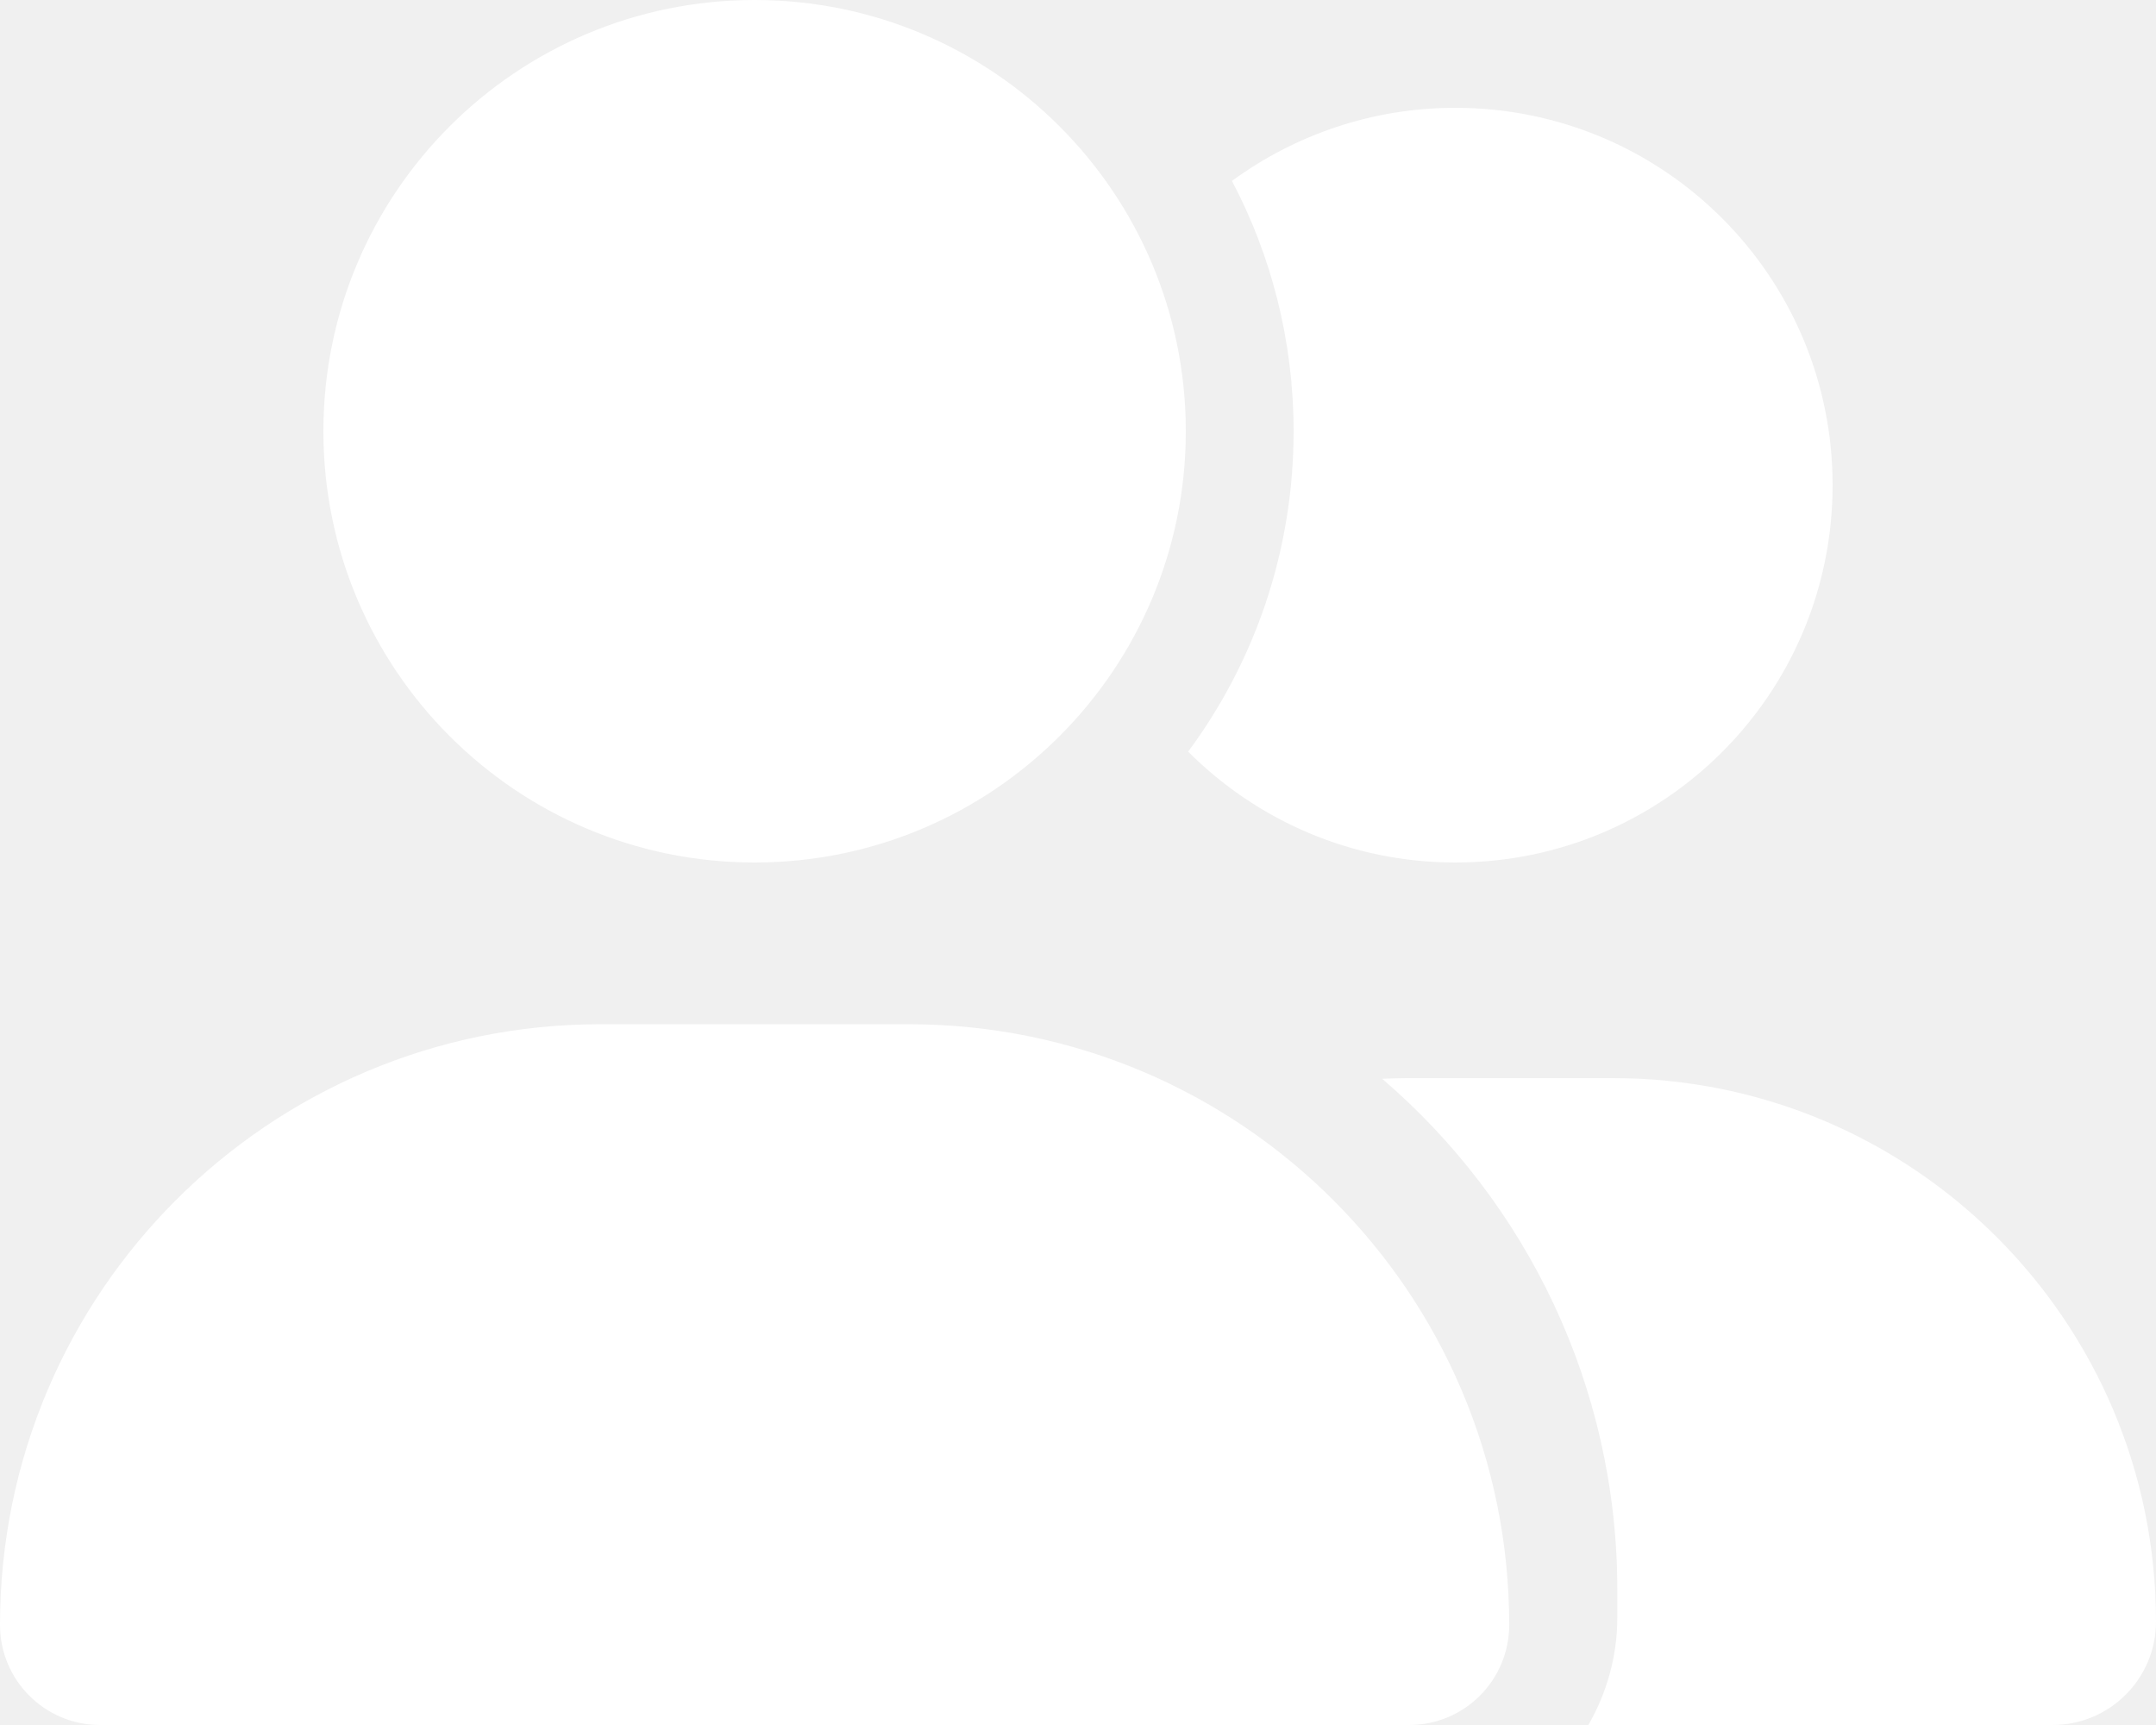
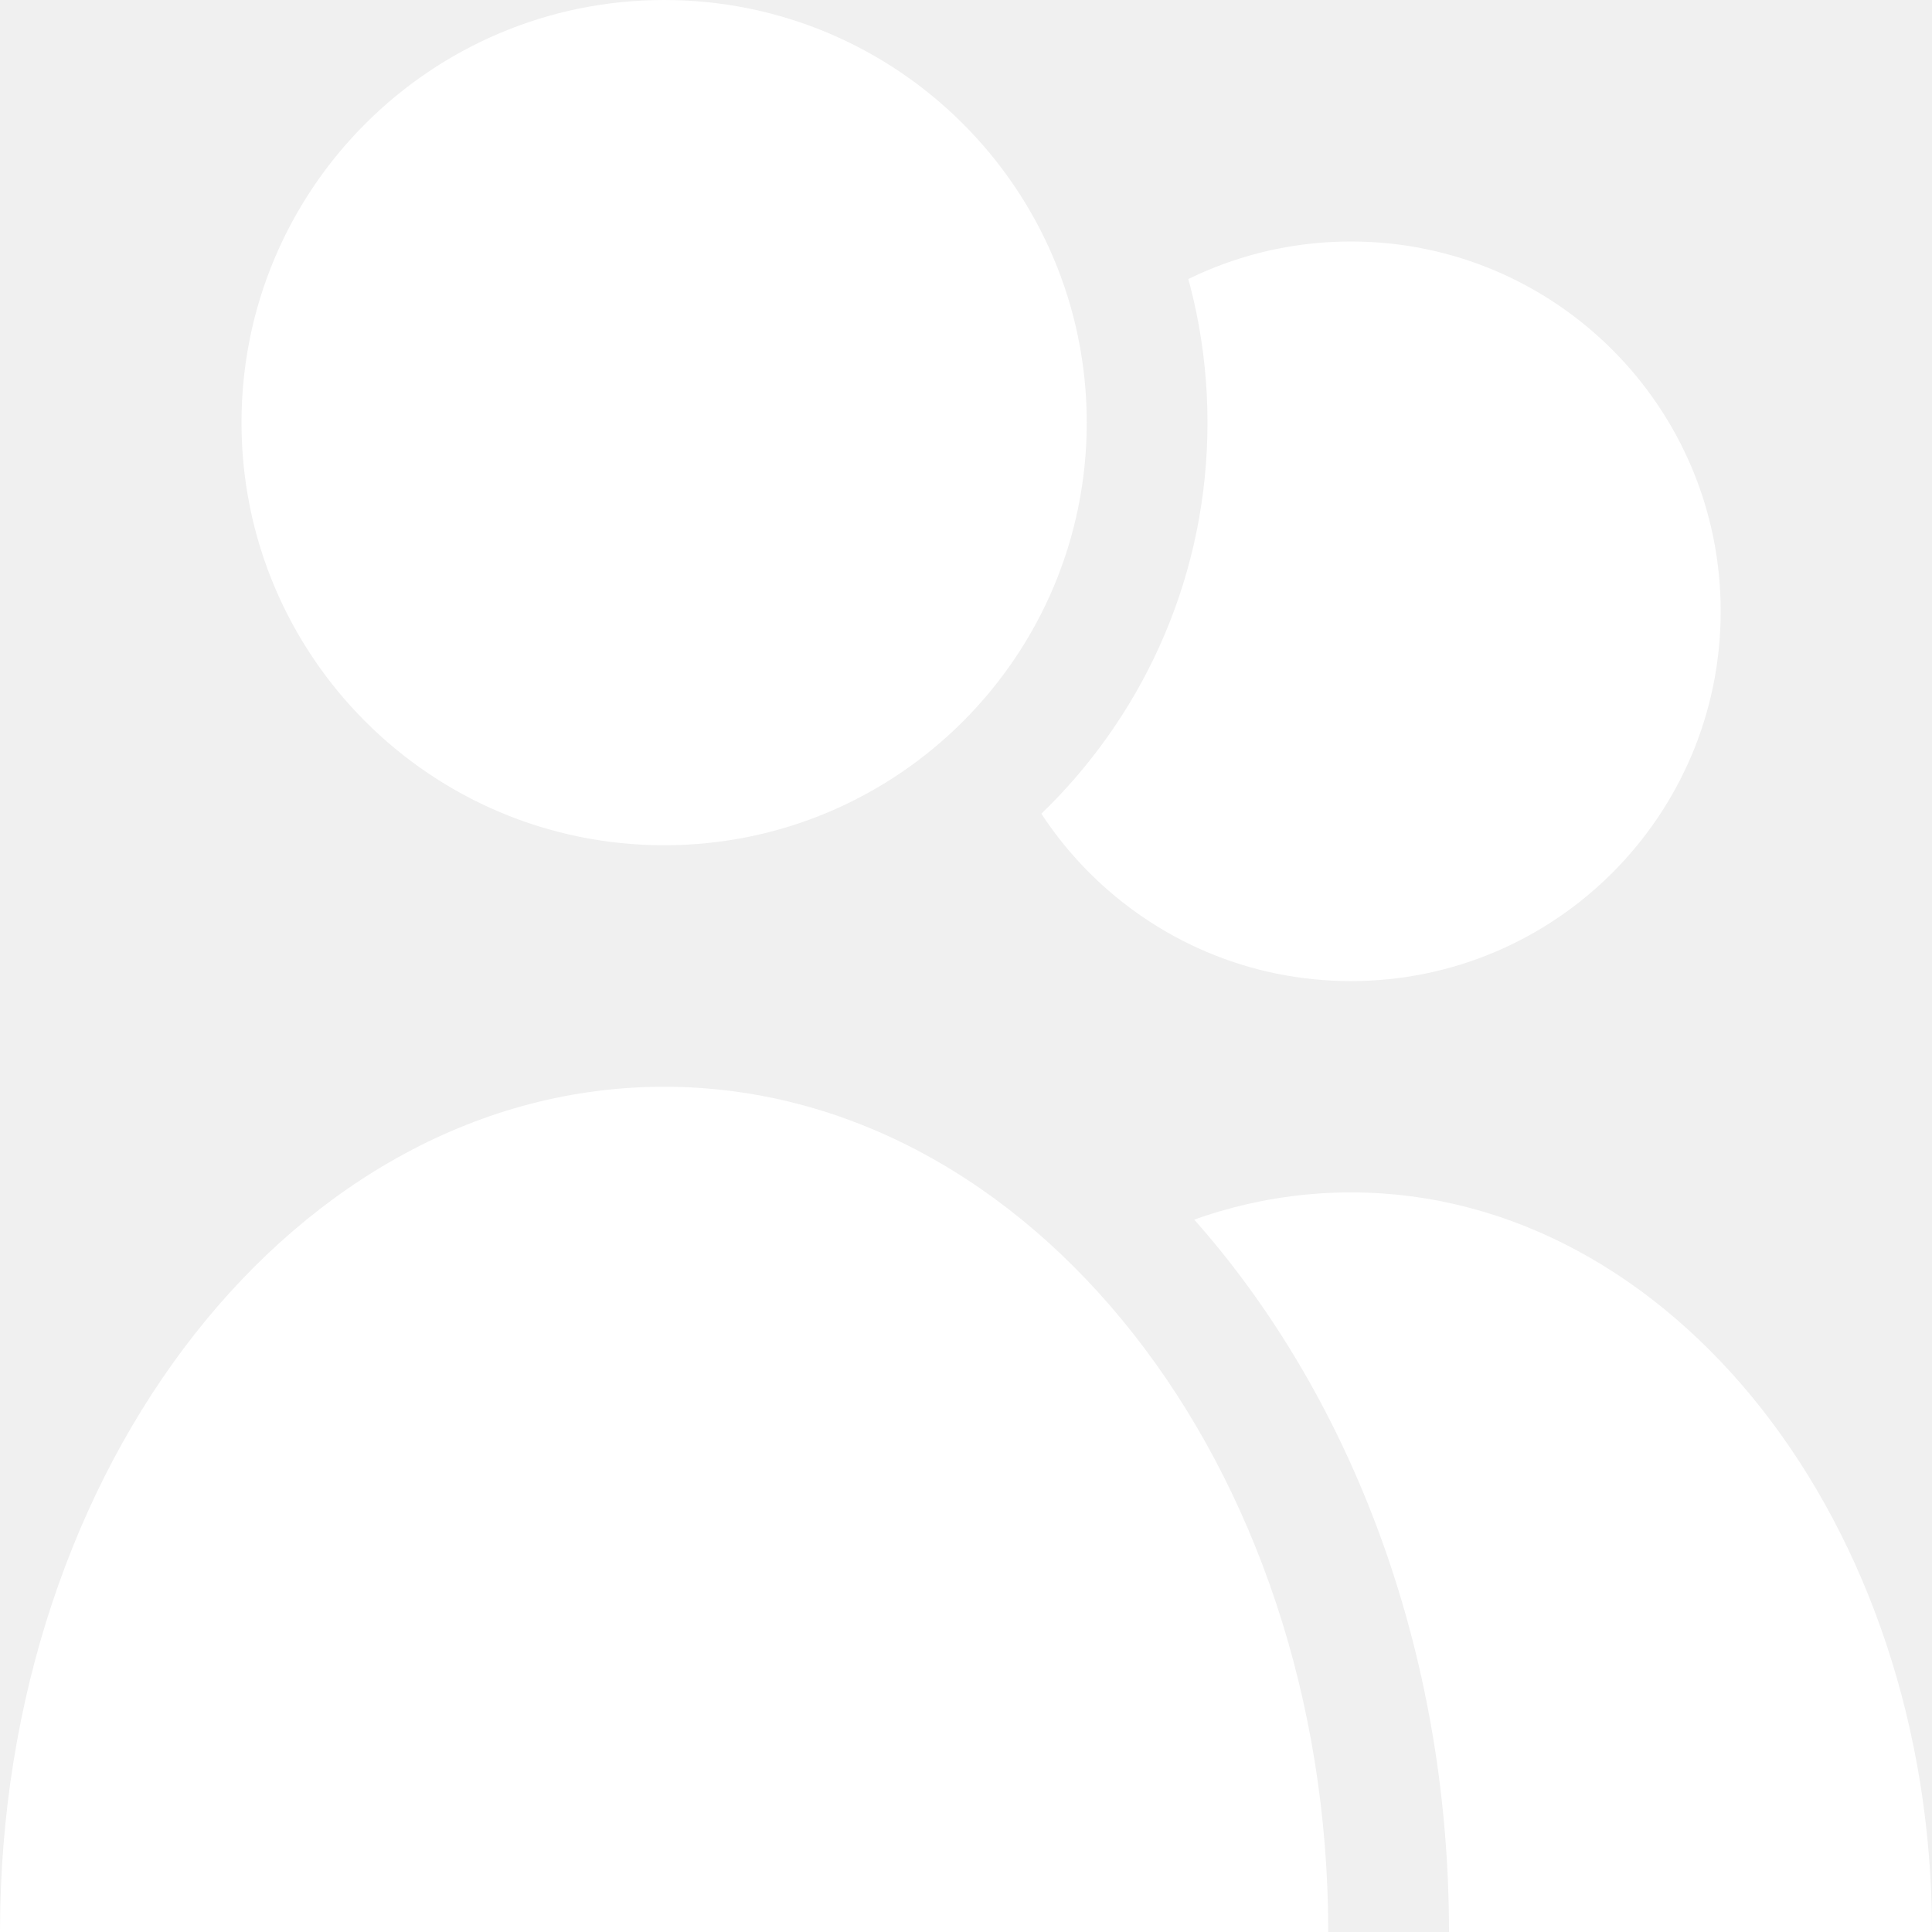
- <svg xmlns="http://www.w3.org/2000/svg" viewBox="0 0 640 512" fill="#FFF">
-   <path d="M96 128a128 128 0 1 1 256 0A128 128 0 1 1 96 128zM0 482.3C0 383.8 79.8 304 178.3 304l91.4 0C368.2 304 448 383.8 448 482.3c0 16.4-13.3 29.7-29.7 29.7L29.7 512C13.3 512 0 498.7 0 482.3zM609.3 512l-137.8 0c5.4-9.4 8.6-20.3 8.6-32l0-8c0-60.7-27.1-115.2-69.8-151.8c2.4-.1 4.7-.2 7.1-.2l61.4 0C567.8 320 640 392.2 640 481.3c0 17-13.8 30.7-30.7 30.7zM432 256c-31 0-59-12.6-79.3-32.9C372.4 196.5 384 163.6 384 128c0-26.8-6.6-52.1-18.3-74.3C384.3 40.1 407.2 32 432 32c61.9 0 112 50.1 112 112s-50.1 112-112 112z" />
+ <svg xmlns="http://www.w3.org/2000/svg" viewBox="0 0 256 256">
+   <mask id="mask">
+     <rect x="0" y="0" width="256" height="256" fill="#000" />
+     <circle cx="179" cy="81" r="49" fill="#FFF" />
+     <circle cx="88" cy="56" r="72" fill="#000" />
+     <circle cx="88" cy="56" r="56" fill="#FFF" />
+     <ellipse cx="179" cy="256" rx="77" ry="98" fill="#FFF" />
+     <ellipse cx="88" cy="256" rx="104" ry="128" fill="#000" />
+     <ellipse cx="88" cy="256" rx="88" ry="112" fill="#FFF" />
+   </mask>
+   <rect x="0" y="0" width="256" height="256" fill="#FFF" mask="url(#mask)" />
</svg>
